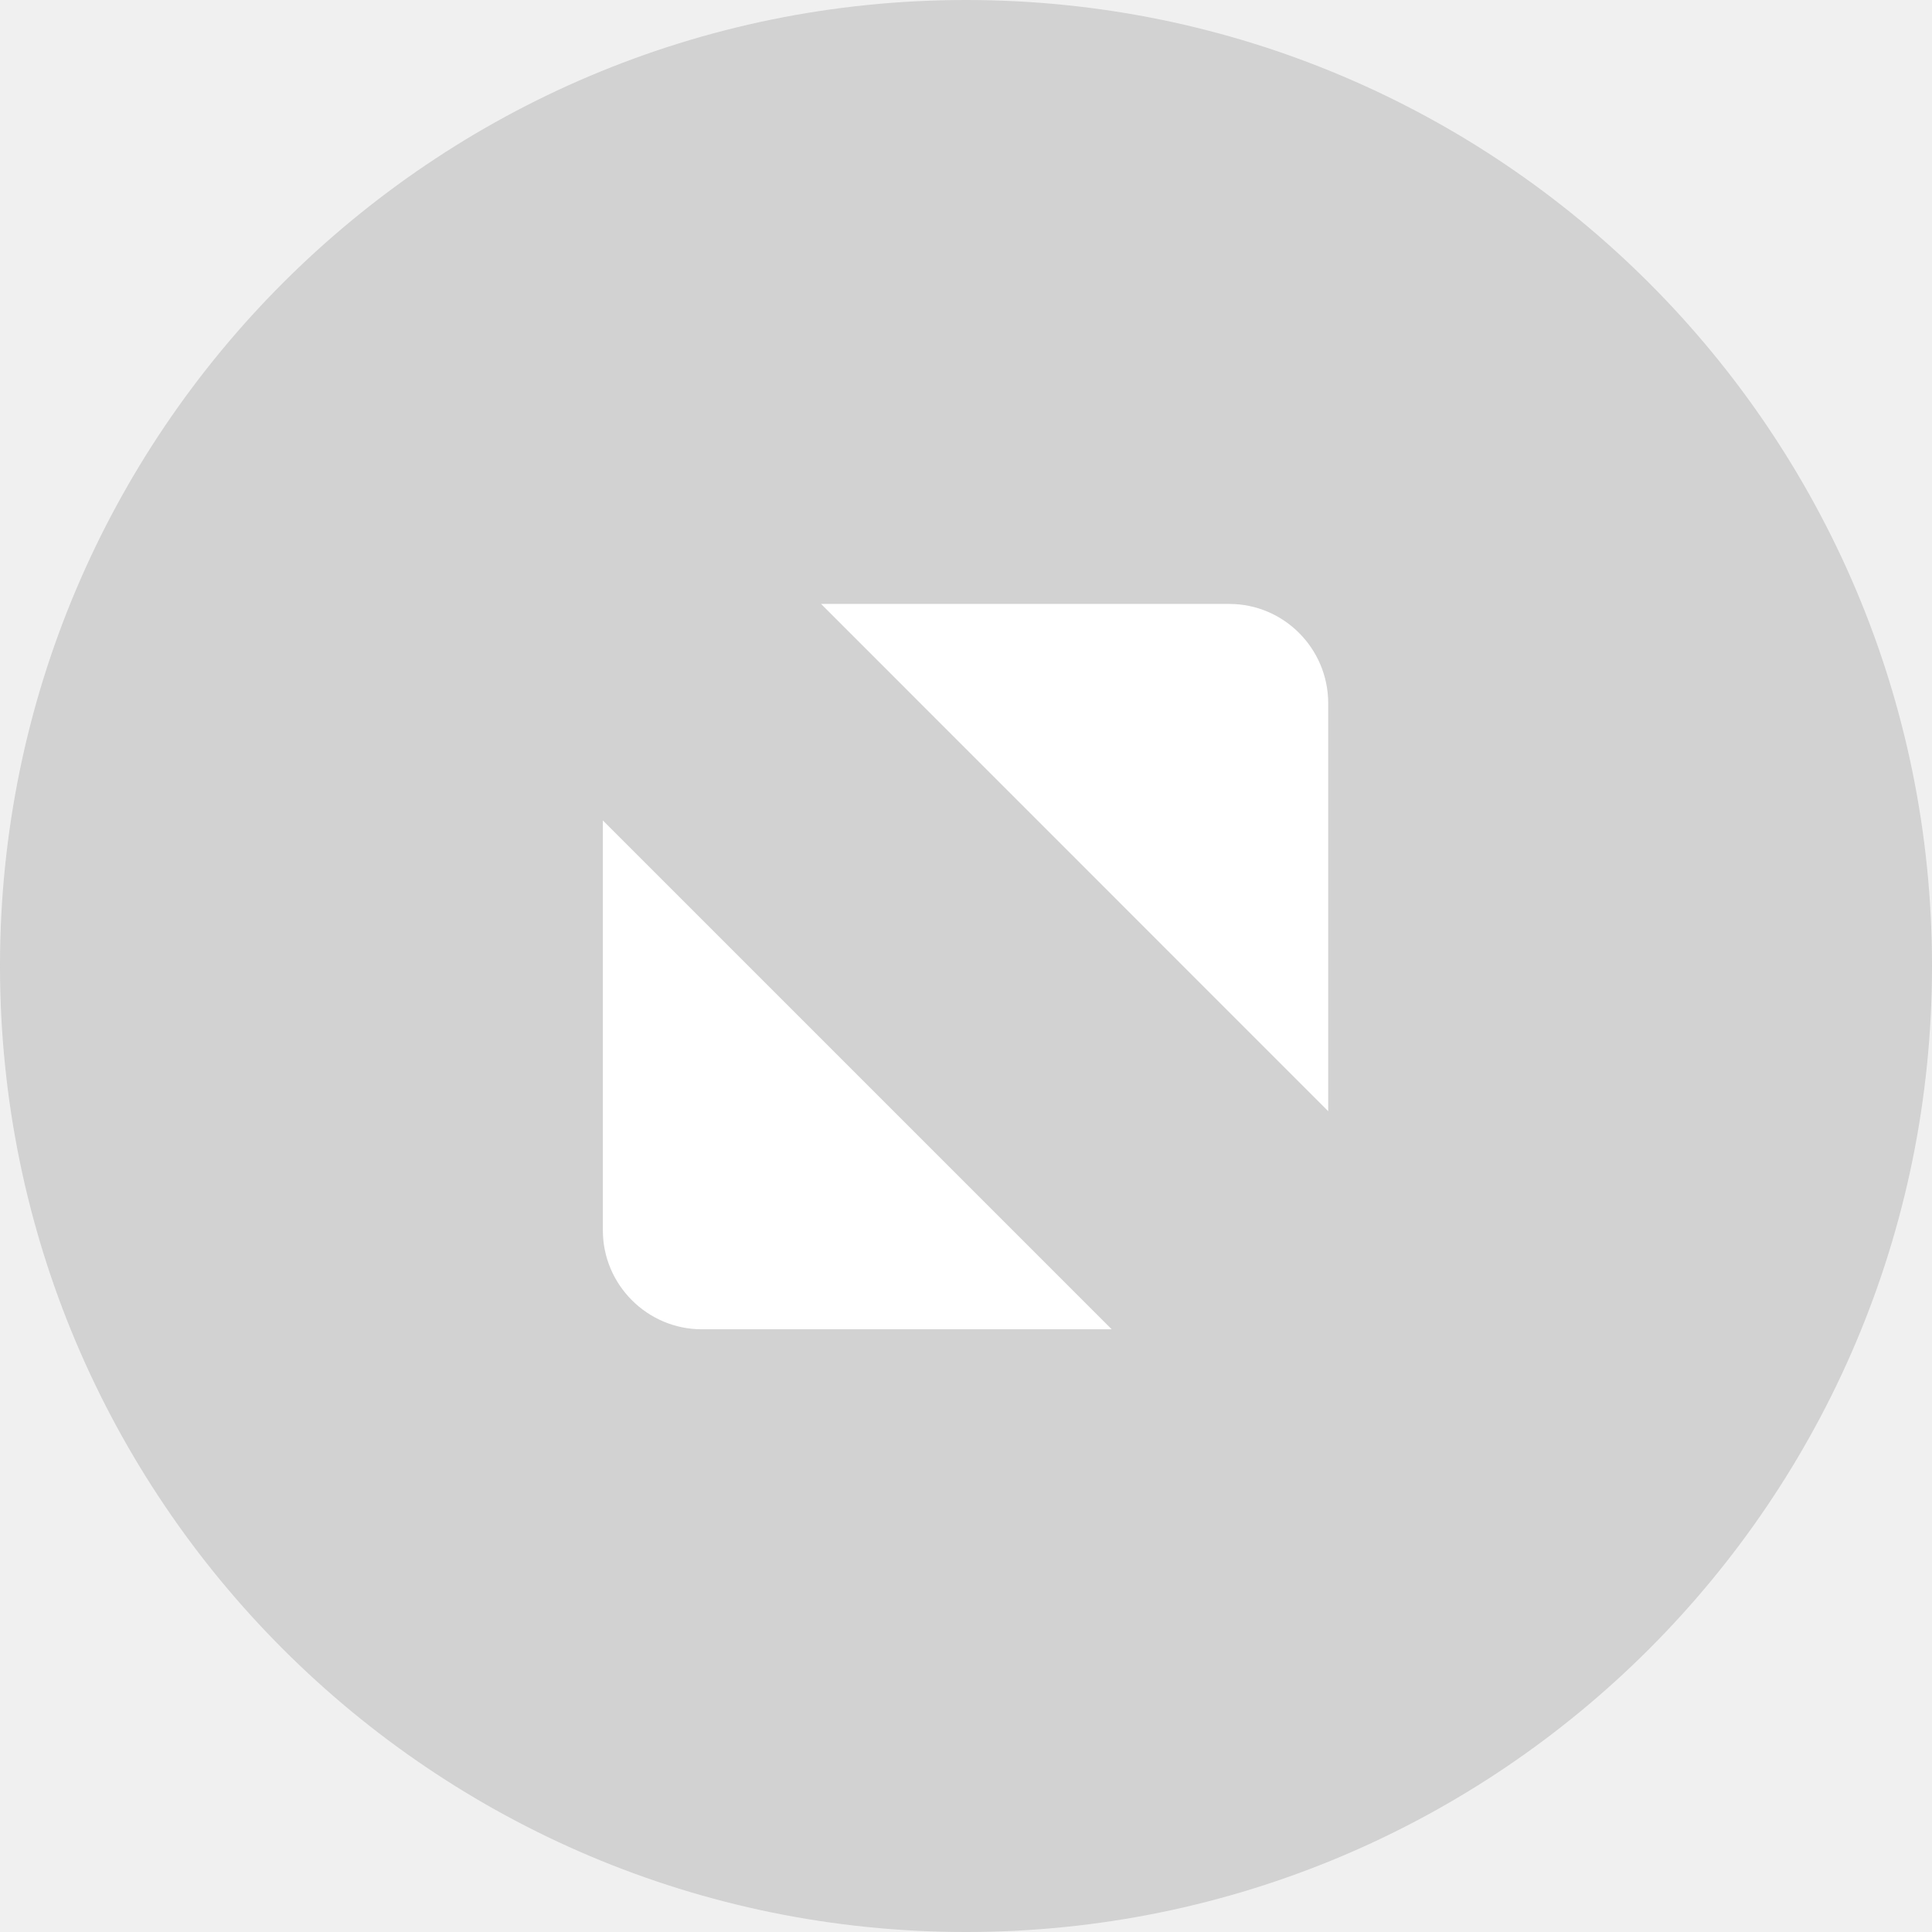
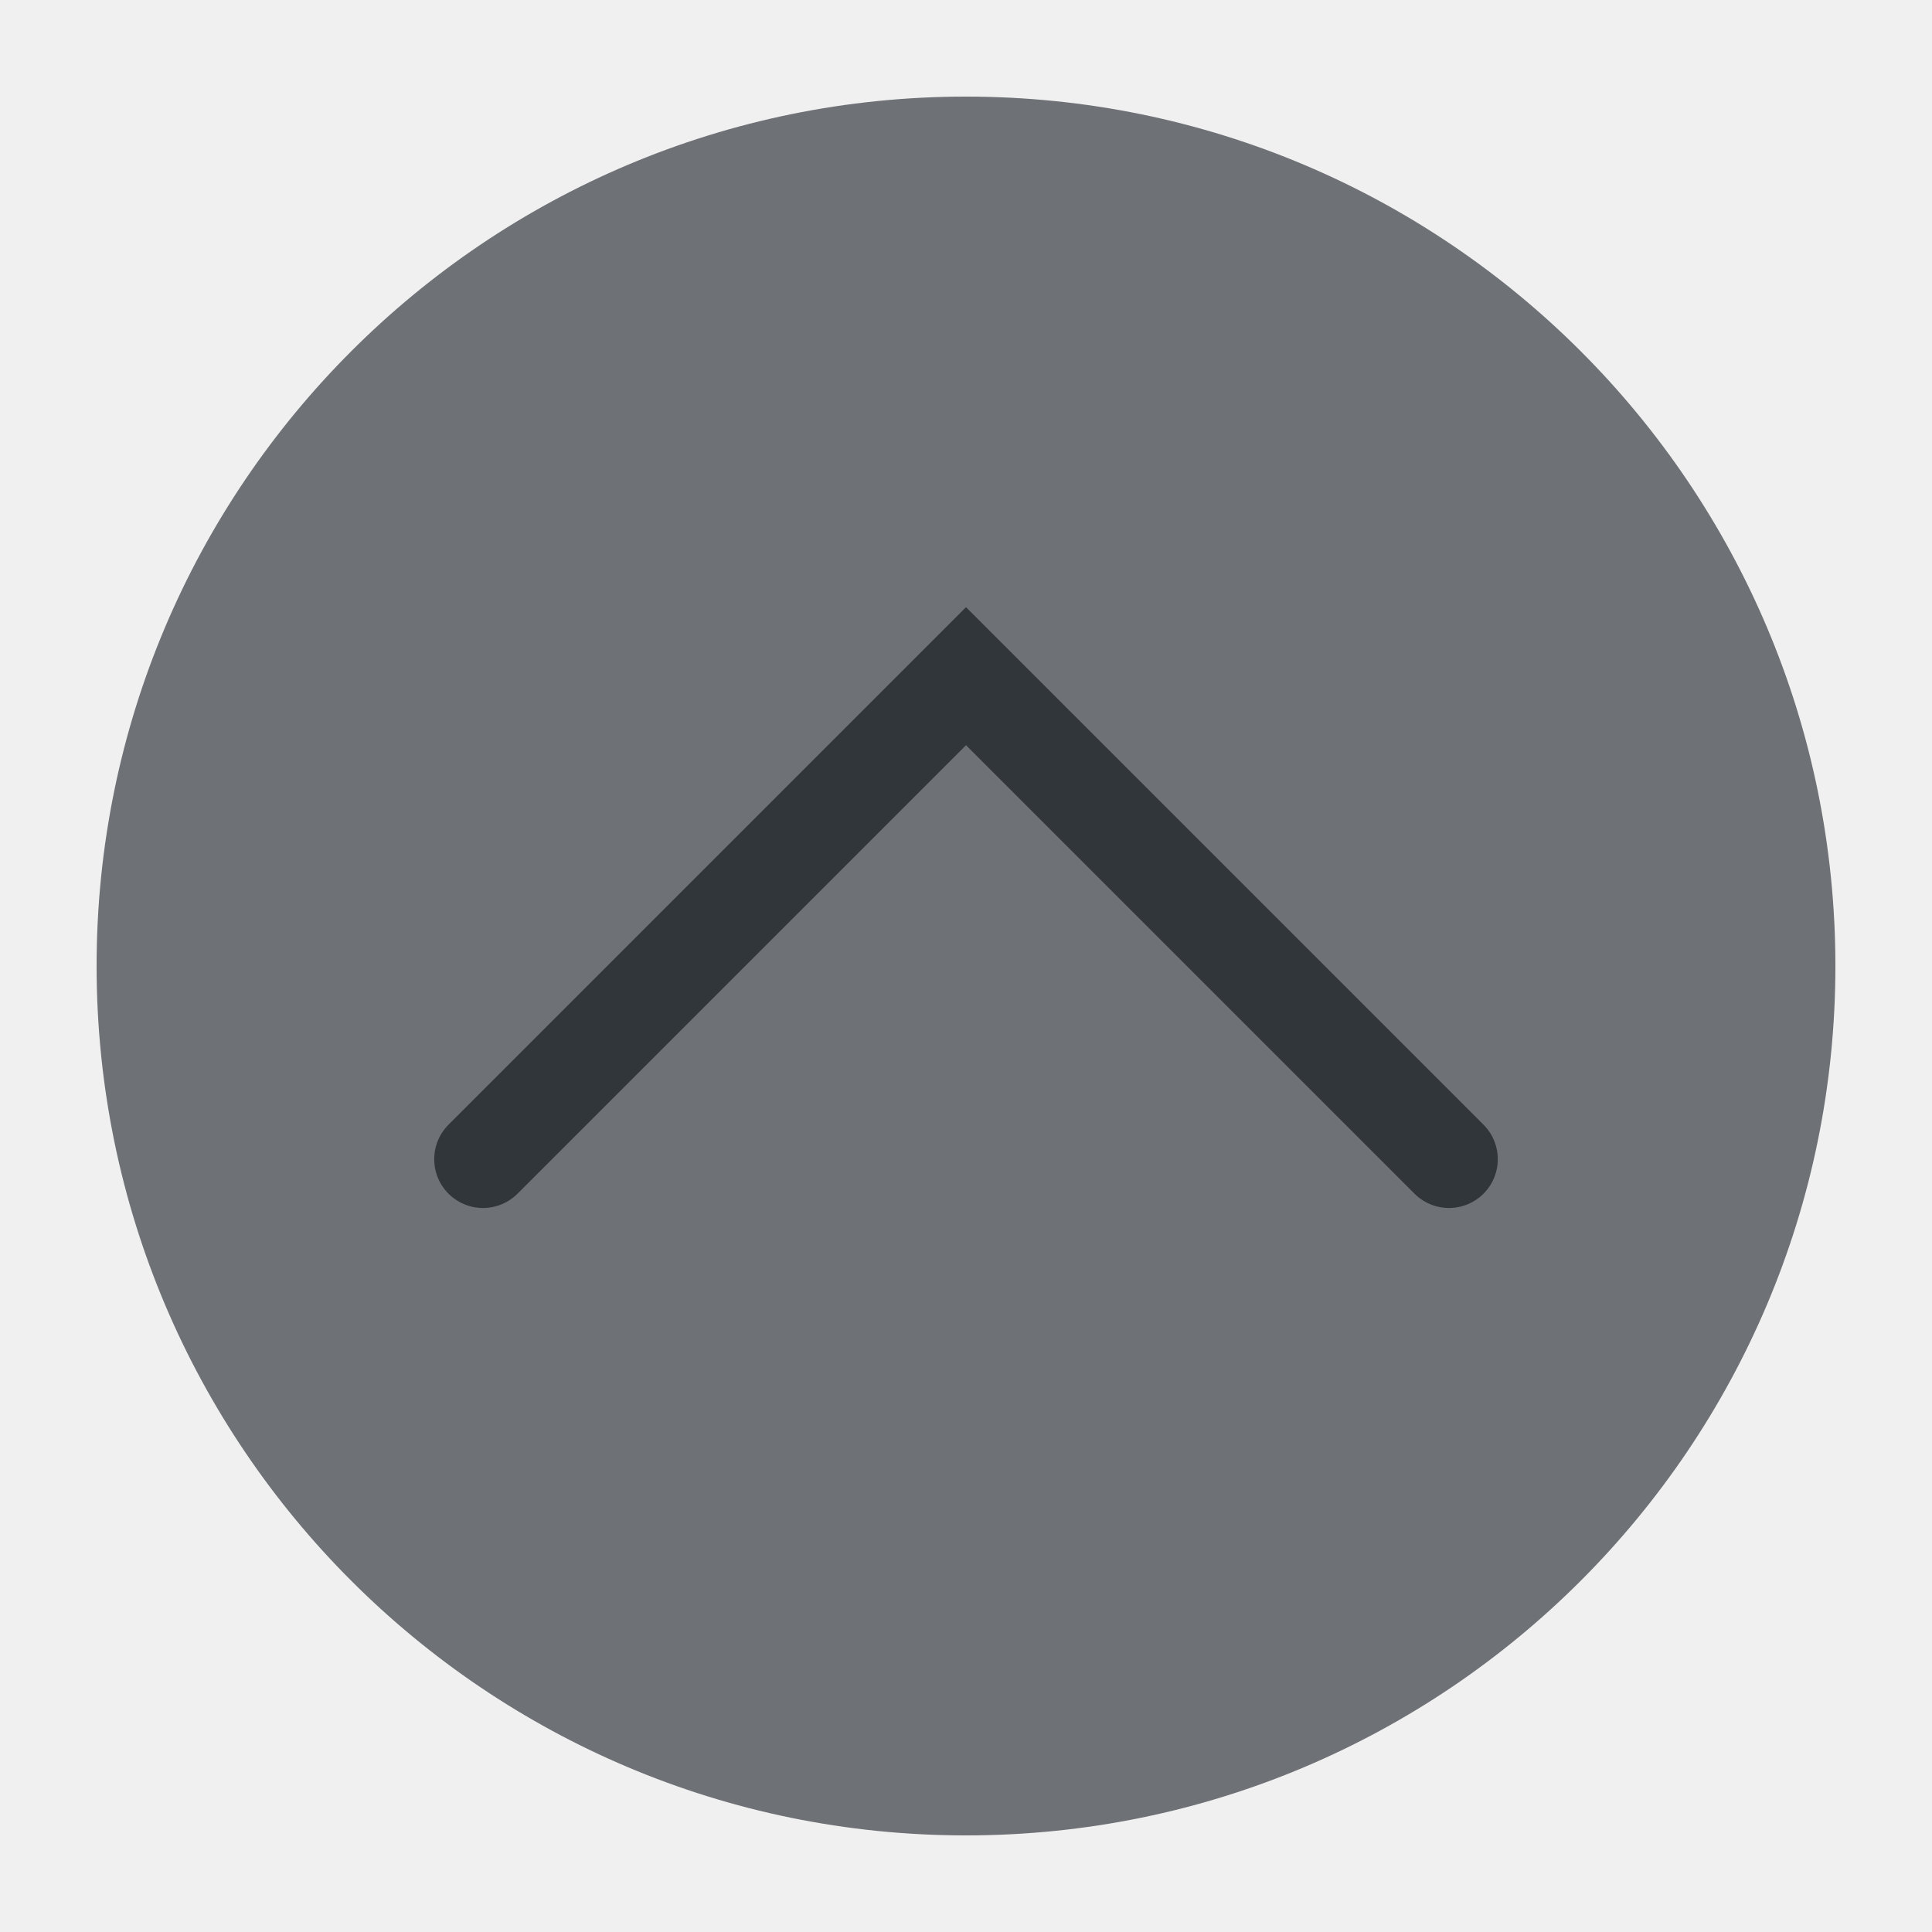
<svg xmlns="http://www.w3.org/2000/svg" viewBox="0 0 50 50" version="1.2" baseProfile="tiny">
  <defs>
</defs>
  <g fill="none" stroke="black" stroke-width="1" fill-rule="evenodd" stroke-linecap="square" stroke-linejoin="bevel">
-     <g fill="#b3b3b3" fill-opacity="1" stroke="none" transform="matrix(3.125,0,0,3.125,-4043.75,-771.875)" font-family="Noto Sans" font-size="11" font-weight="400" font-style="normal" opacity="0.5">
-       <ellipse cx="1302" cy="255" rx="8" ry="8" />
+     <g fill="#6e7175" fill-opacity="1" stroke="none" transform="matrix(2.5,0,0,2.5,2.5,2.5)" font-family="Noto Sans" font-size="11" font-weight="400" font-style="normal">
+       <circle cx="9" cy="9" r="9" />
    </g>
-     <g fill="#ffffff" fill-opacity="1" stroke="none" transform="matrix(3.125,0,0,3.125,-253.126,-3021.87)" font-family="Noto Sans" font-size="11" font-weight="400" font-style="normal">
-       <path vector-effect="none" fill-rule="evenodd" d="M87.8,972 L91.181,972 C91.632,972 91.998,972.368 92,972.819 L92,976.201 L87.8,972 M90.207,978.007 L86.812,978.007 C86.362,978.007 85.993,977.639 85.993,977.188 L85.993,973.793 L90.207,978.007" />
-     </g>
-     <g fill="none" stroke="none" transform="matrix(3.125,0,0,3.125,-1603.13,580.118)" font-family="Noto Sans" font-size="11" font-weight="400" font-style="normal">
-       <rect x="513" y="-185.638" width="16" height="16" />
+     <g fill="none" stroke="#31363b" stroke-opacity="1" stroke-width="1.01" stroke-linecap="round" stroke-linejoin="miter" stroke-miterlimit="2" transform="matrix(2.5,0,0,2.5,2.5,2.5)" font-family="Noto Sans" font-size="11" font-weight="400" font-style="normal">
+       <polyline fill="none" vector-effect="none" points="4,11 9,6 14,11 " />
    </g>
    <g fill="none" stroke="#000000" stroke-opacity="1" stroke-width="1" stroke-linecap="square" stroke-linejoin="bevel" transform="matrix(1,0,0,1,0,0)" font-family="Noto Sans" font-size="11" font-weight="400" font-style="normal">
</g>
  </g>
</svg>
